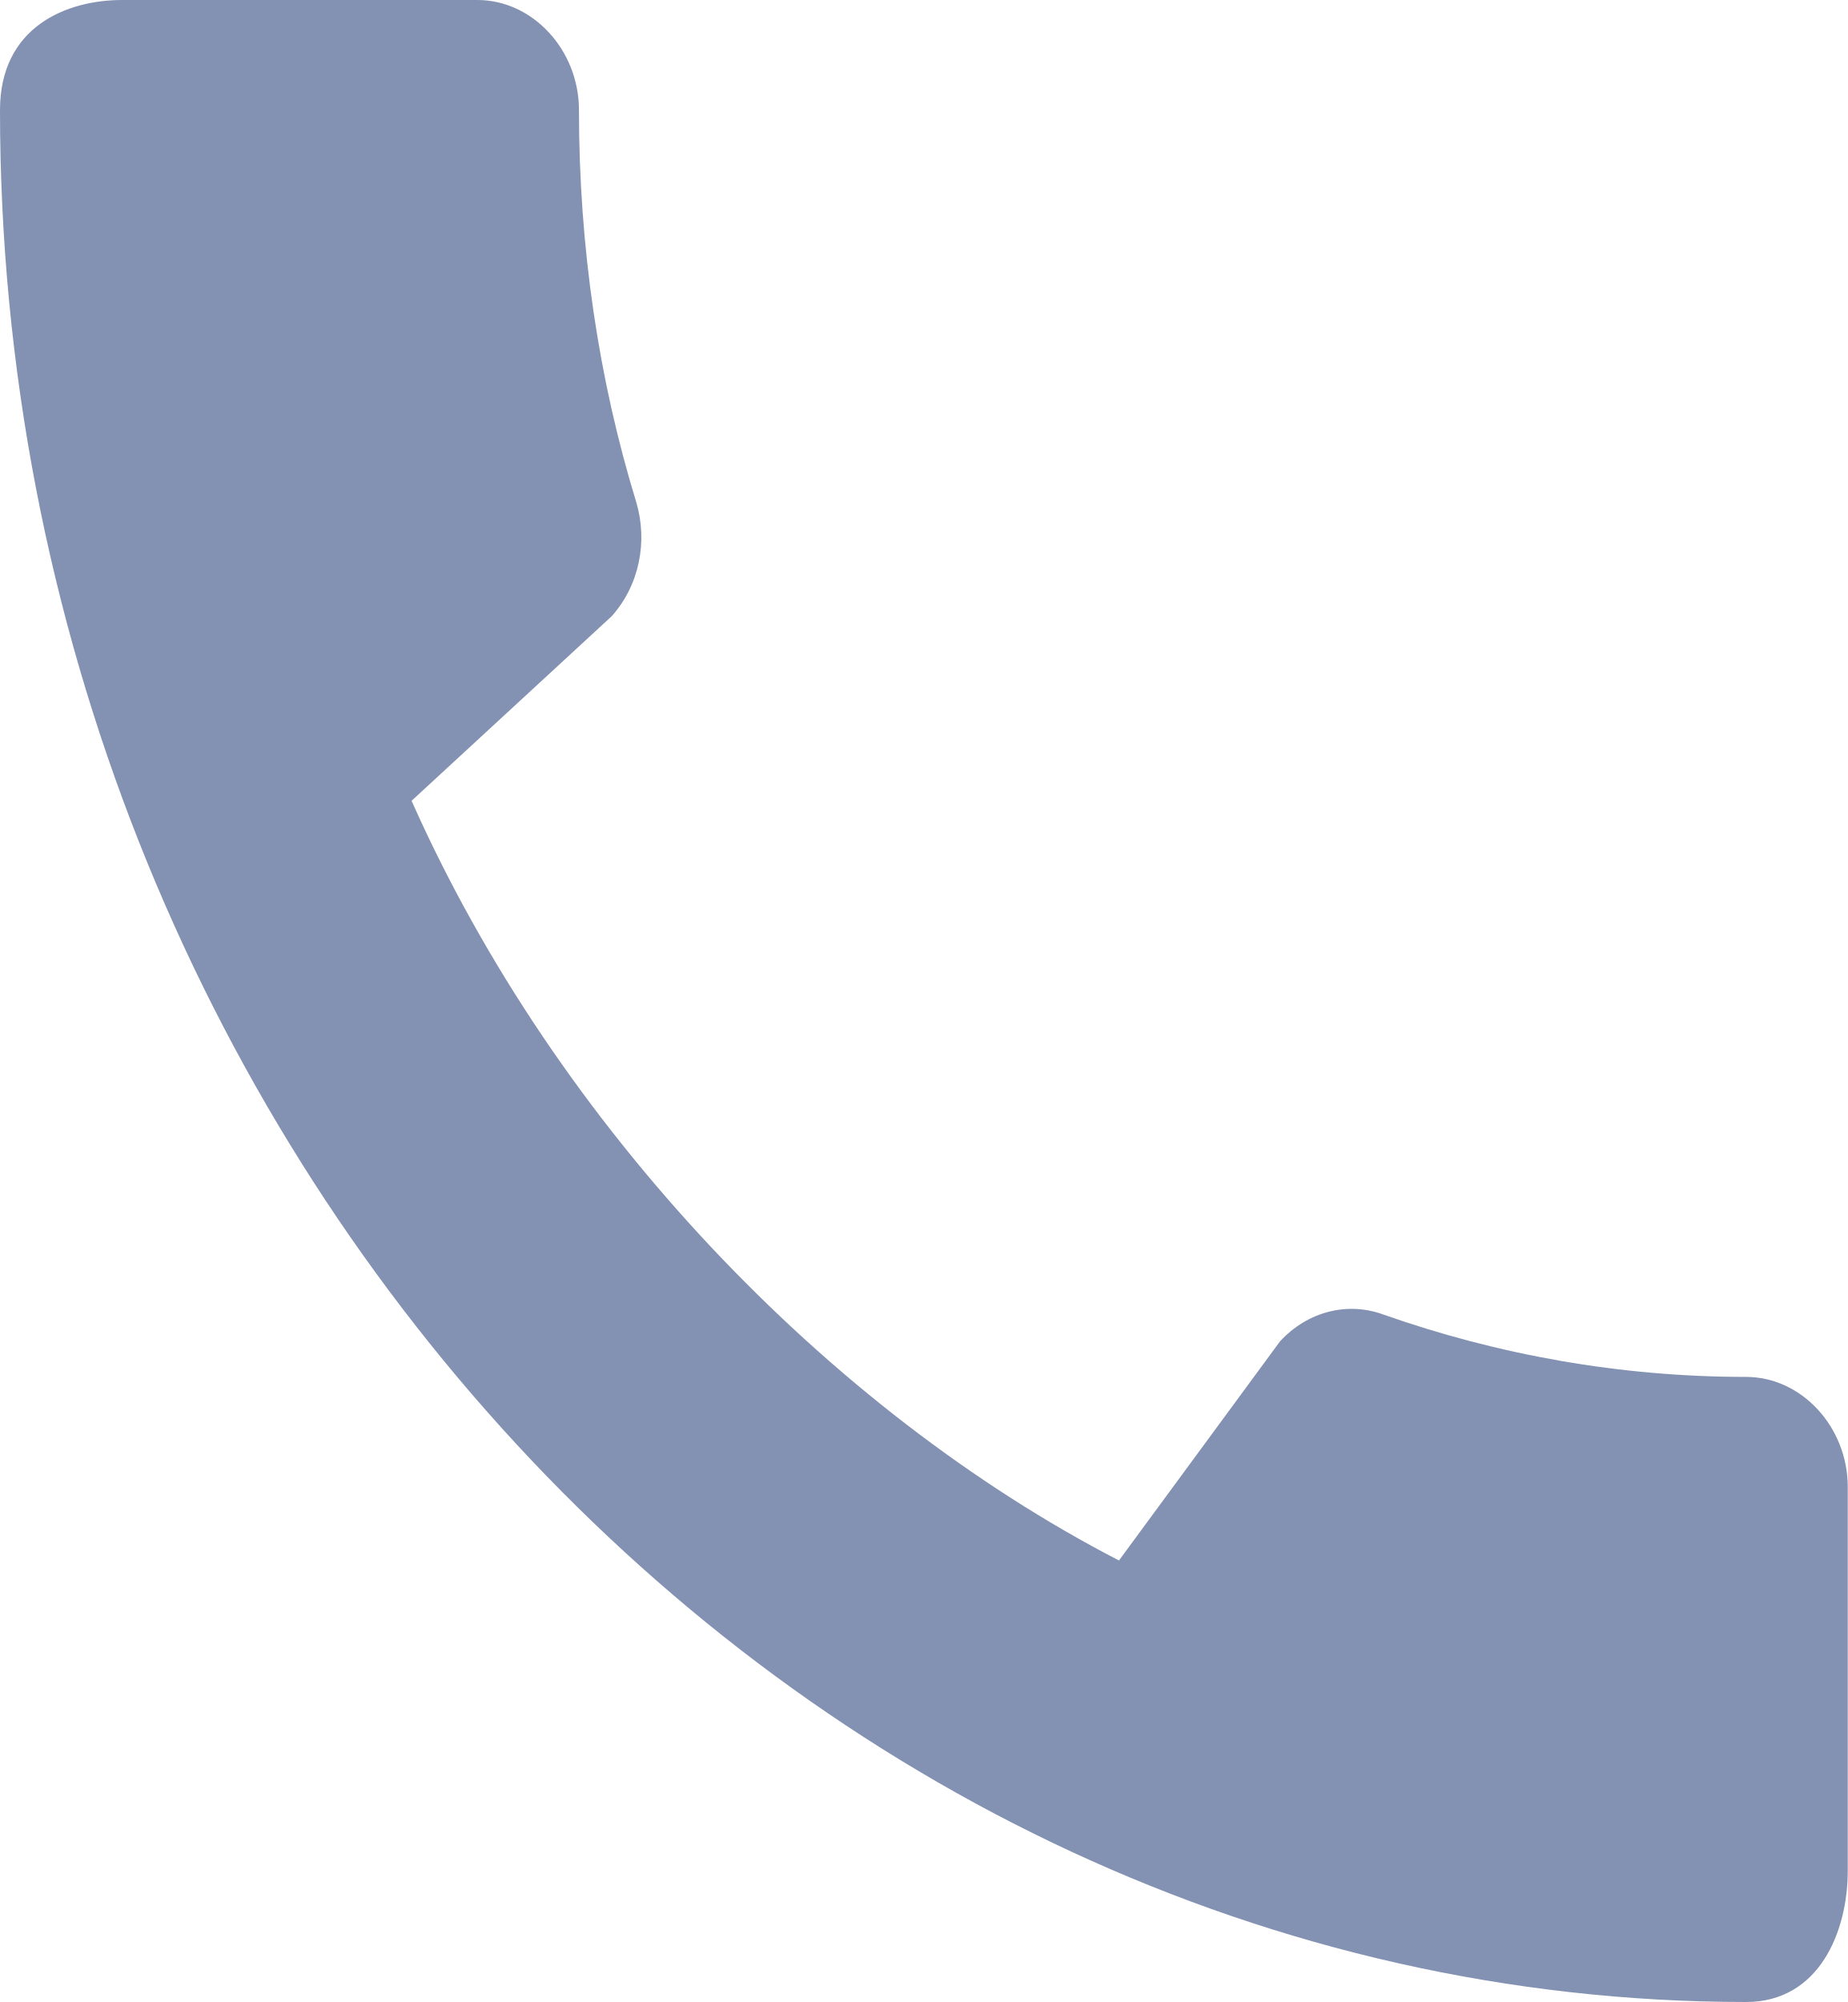
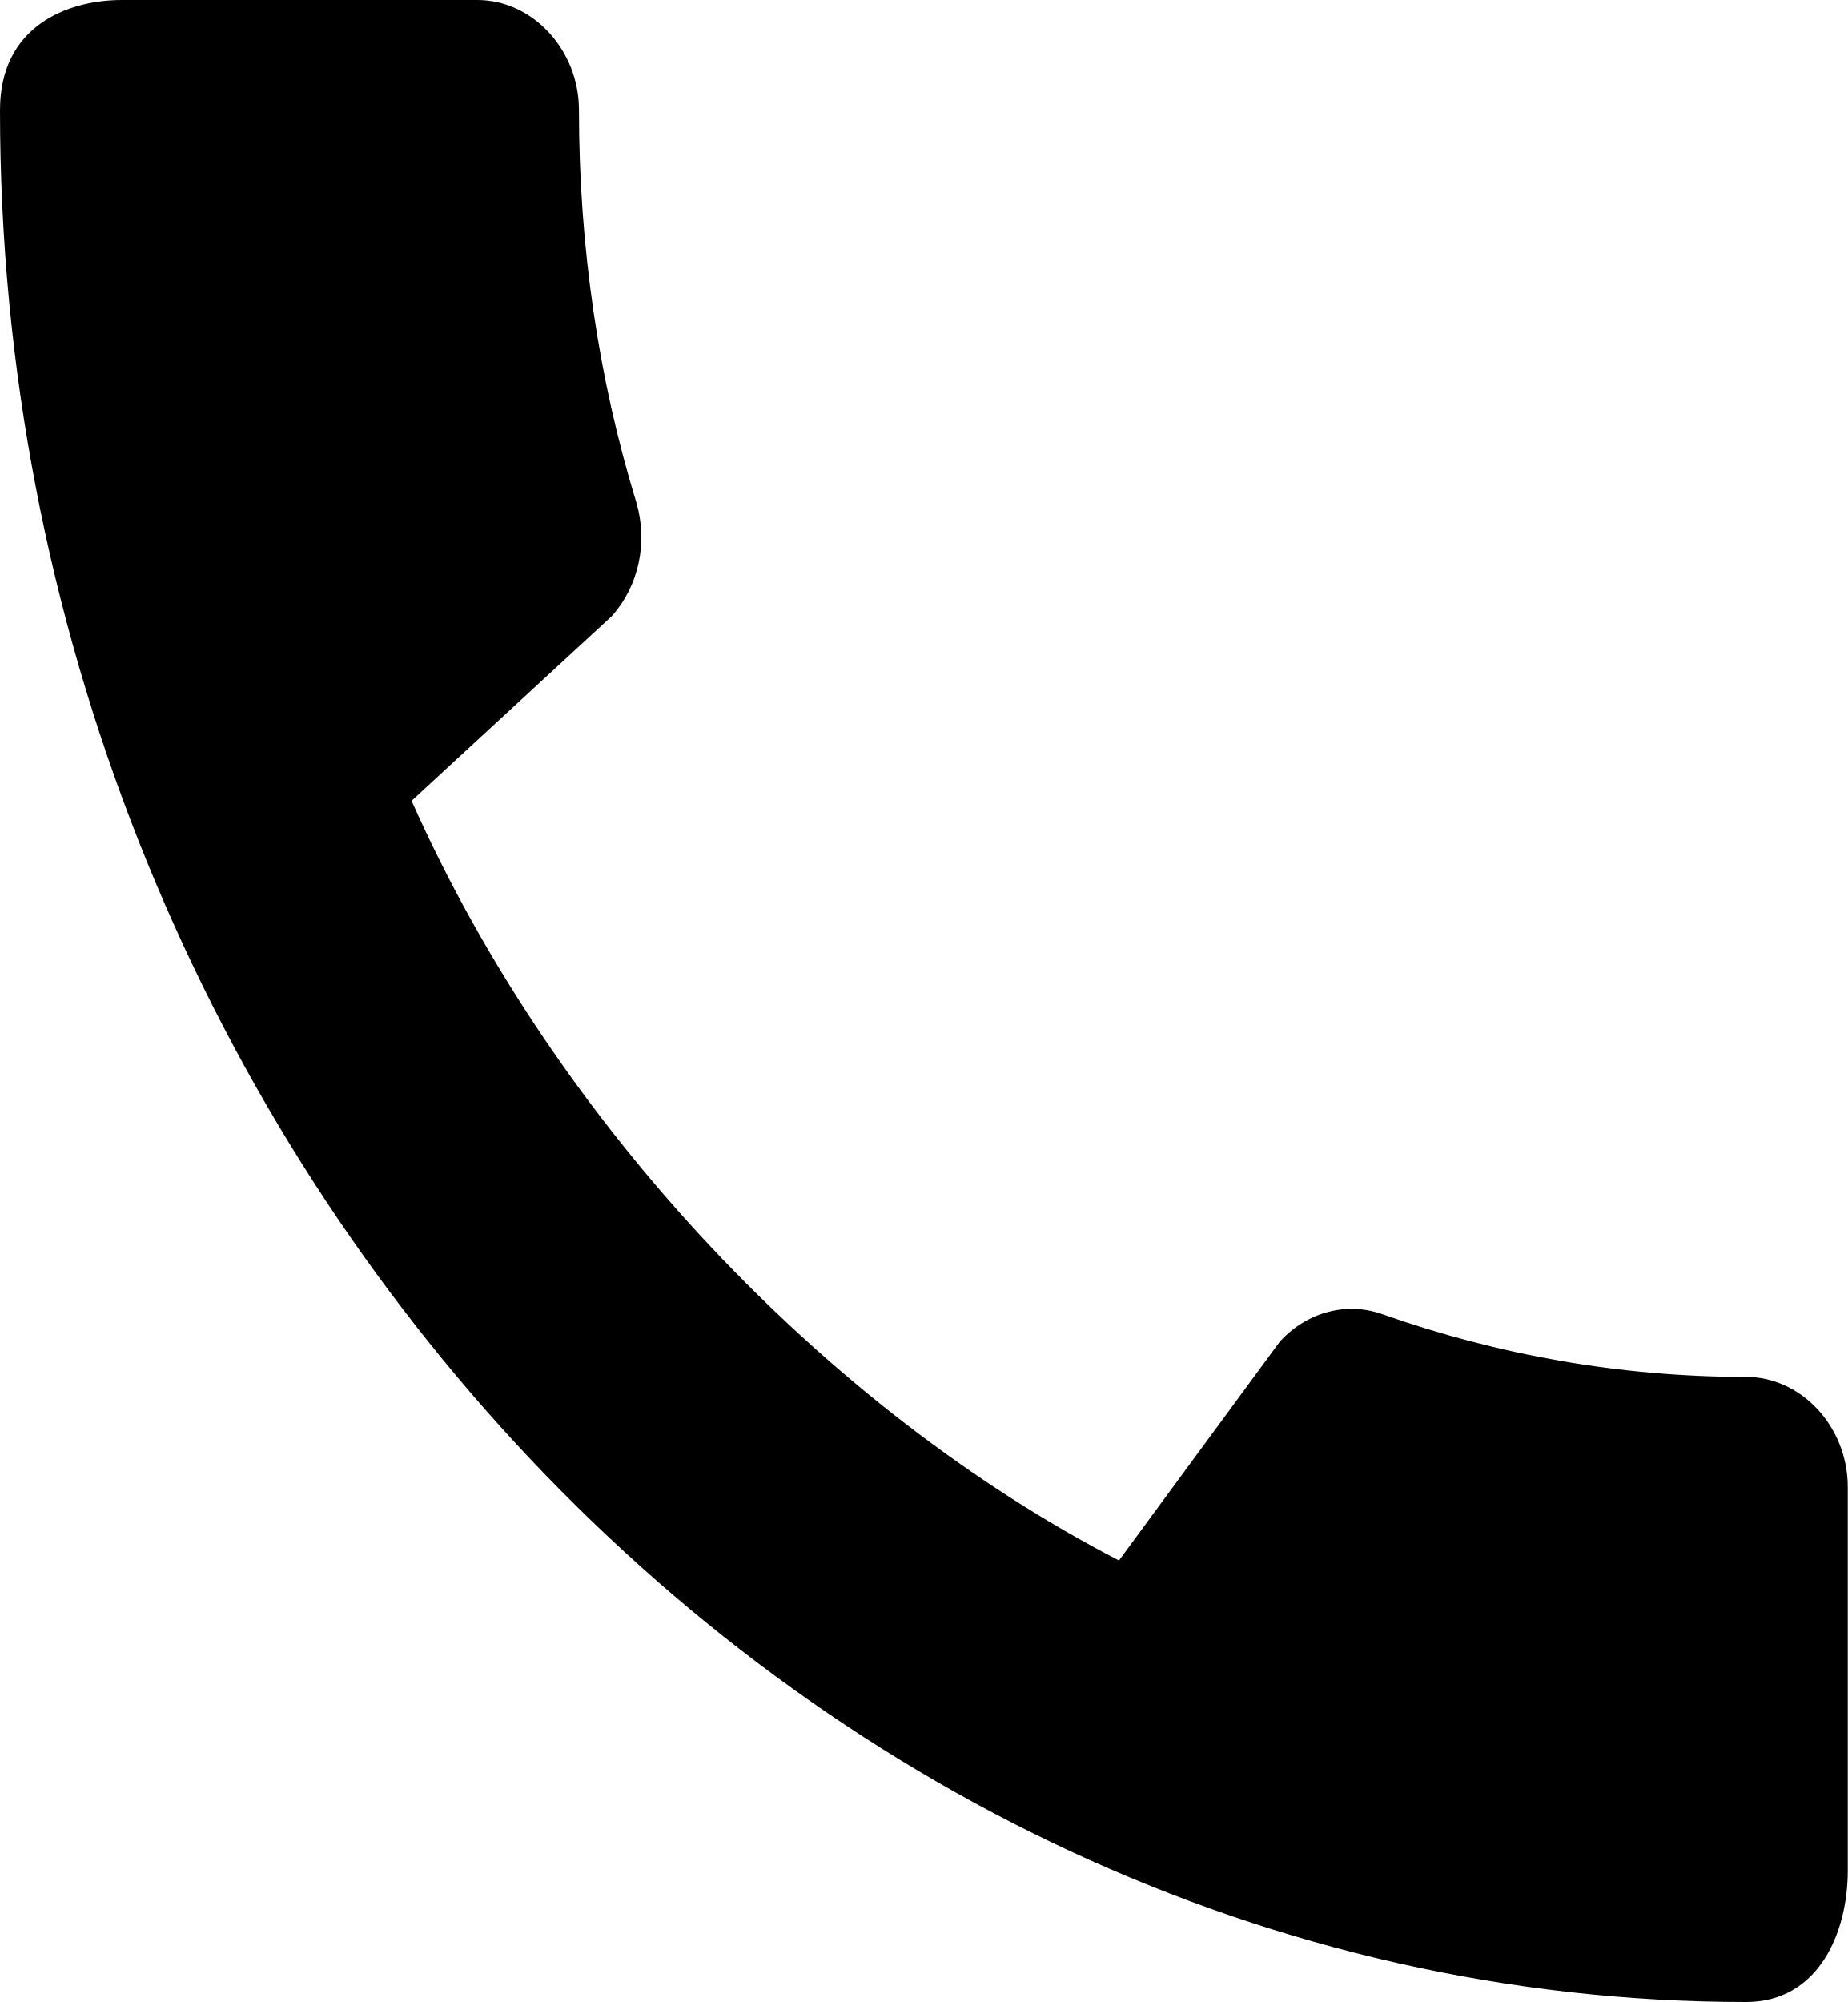
- <svg xmlns="http://www.w3.org/2000/svg" width="12" height="13" viewBox="0 0 12 13" fill="none">
-   <path d="M11.34 8.941C10.52 8.941 9.727 8.797 8.987 8.537C8.753 8.45 8.493 8.515 8.313 8.71L7.267 10.133C5.38 9.158 3.613 7.316 2.673 5.2L3.973 4.001C4.153 3.799 4.207 3.517 4.133 3.264C3.887 2.463 3.76 1.603 3.76 0.715C3.76 0.325 3.46 0 3.1 0H0.793C0.433 0 0 0.173 0 0.715C0 7.424 5.153 13 11.34 13C11.813 13 12 12.545 12 12.148V9.656C12 9.266 11.7 8.941 11.34 8.941Z" fill="#8391B2" />
+ <svg xmlns="http://www.w3.org/2000/svg" width="12" height="13" viewBox="0 0 12 13">
+   <path d="M11.34 8.941C10.52 8.941 9.727 8.797 8.987 8.537C8.753 8.45 8.493 8.515 8.313 8.71L7.267 10.133C5.38 9.158 3.613 7.316 2.673 5.2L3.973 4.001C4.153 3.799 4.207 3.517 4.133 3.264C3.887 2.463 3.76 1.603 3.76 0.715C3.76 0.325 3.46 0 3.1 0H0.793C0.433 0 0 0.173 0 0.715C0 7.424 5.153 13 11.34 13C11.813 13 12 12.545 12 12.148V9.656C12 9.266 11.7 8.941 11.34 8.941Z" />
</svg>
